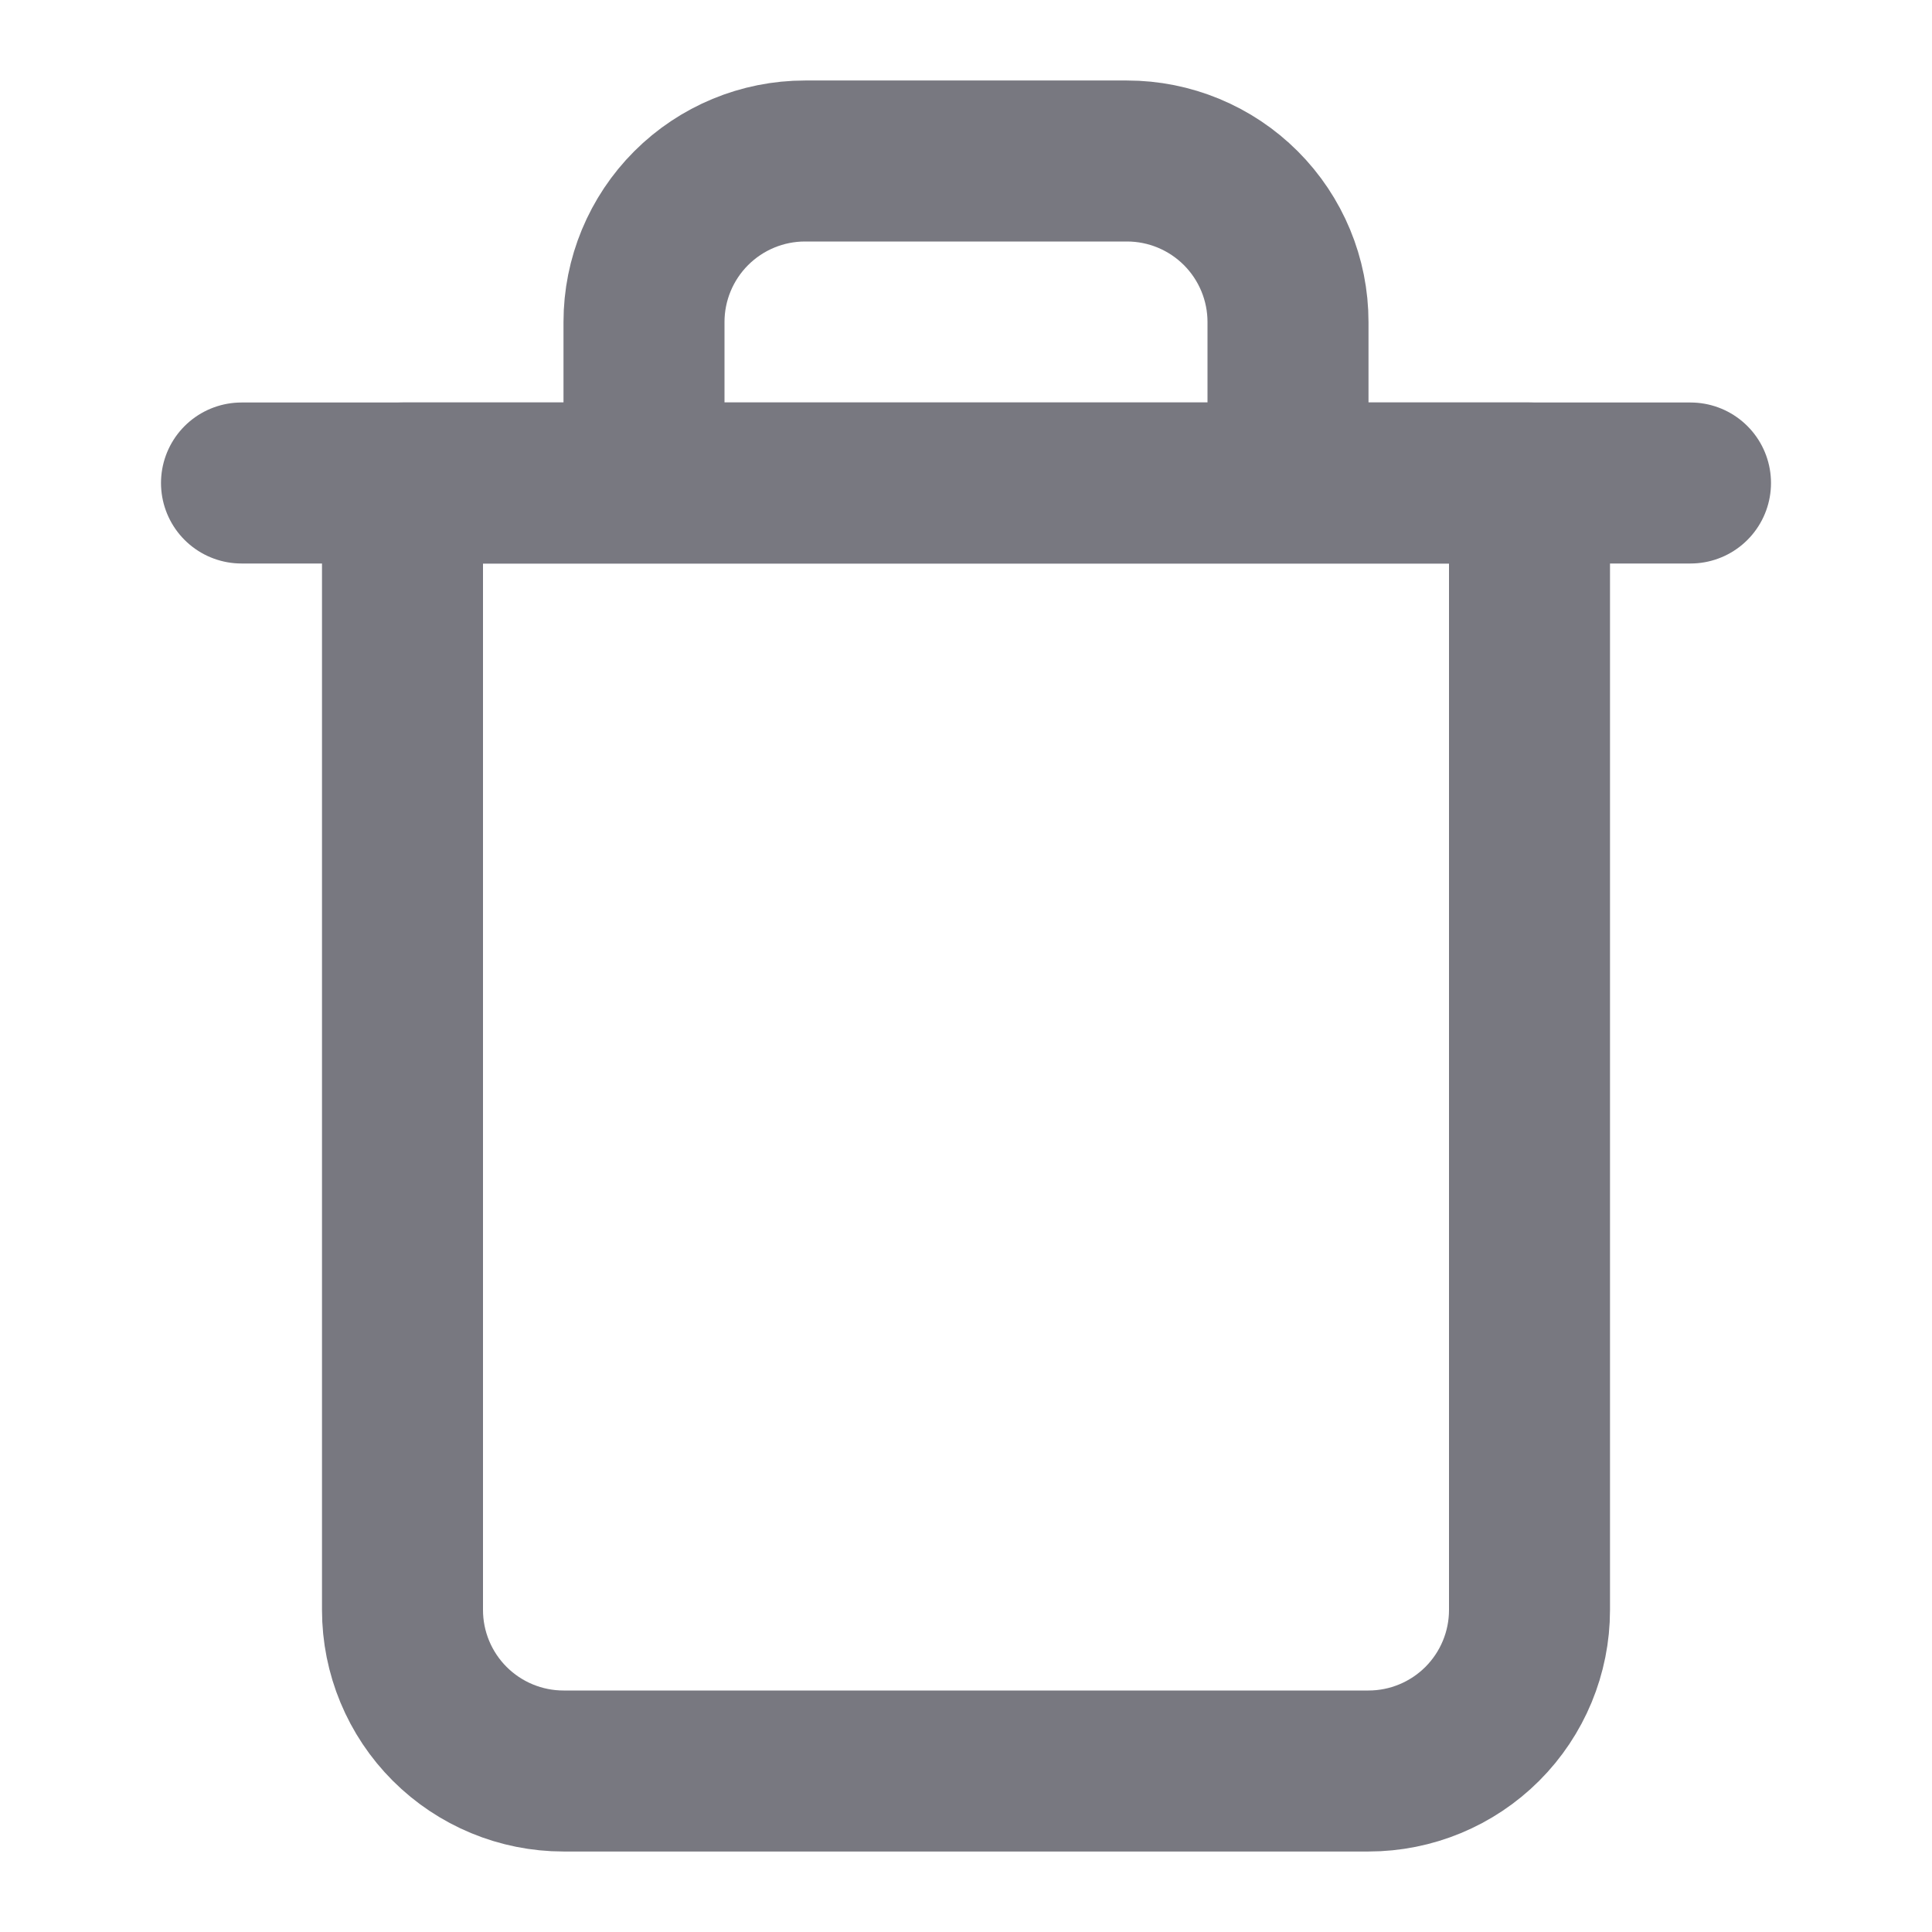
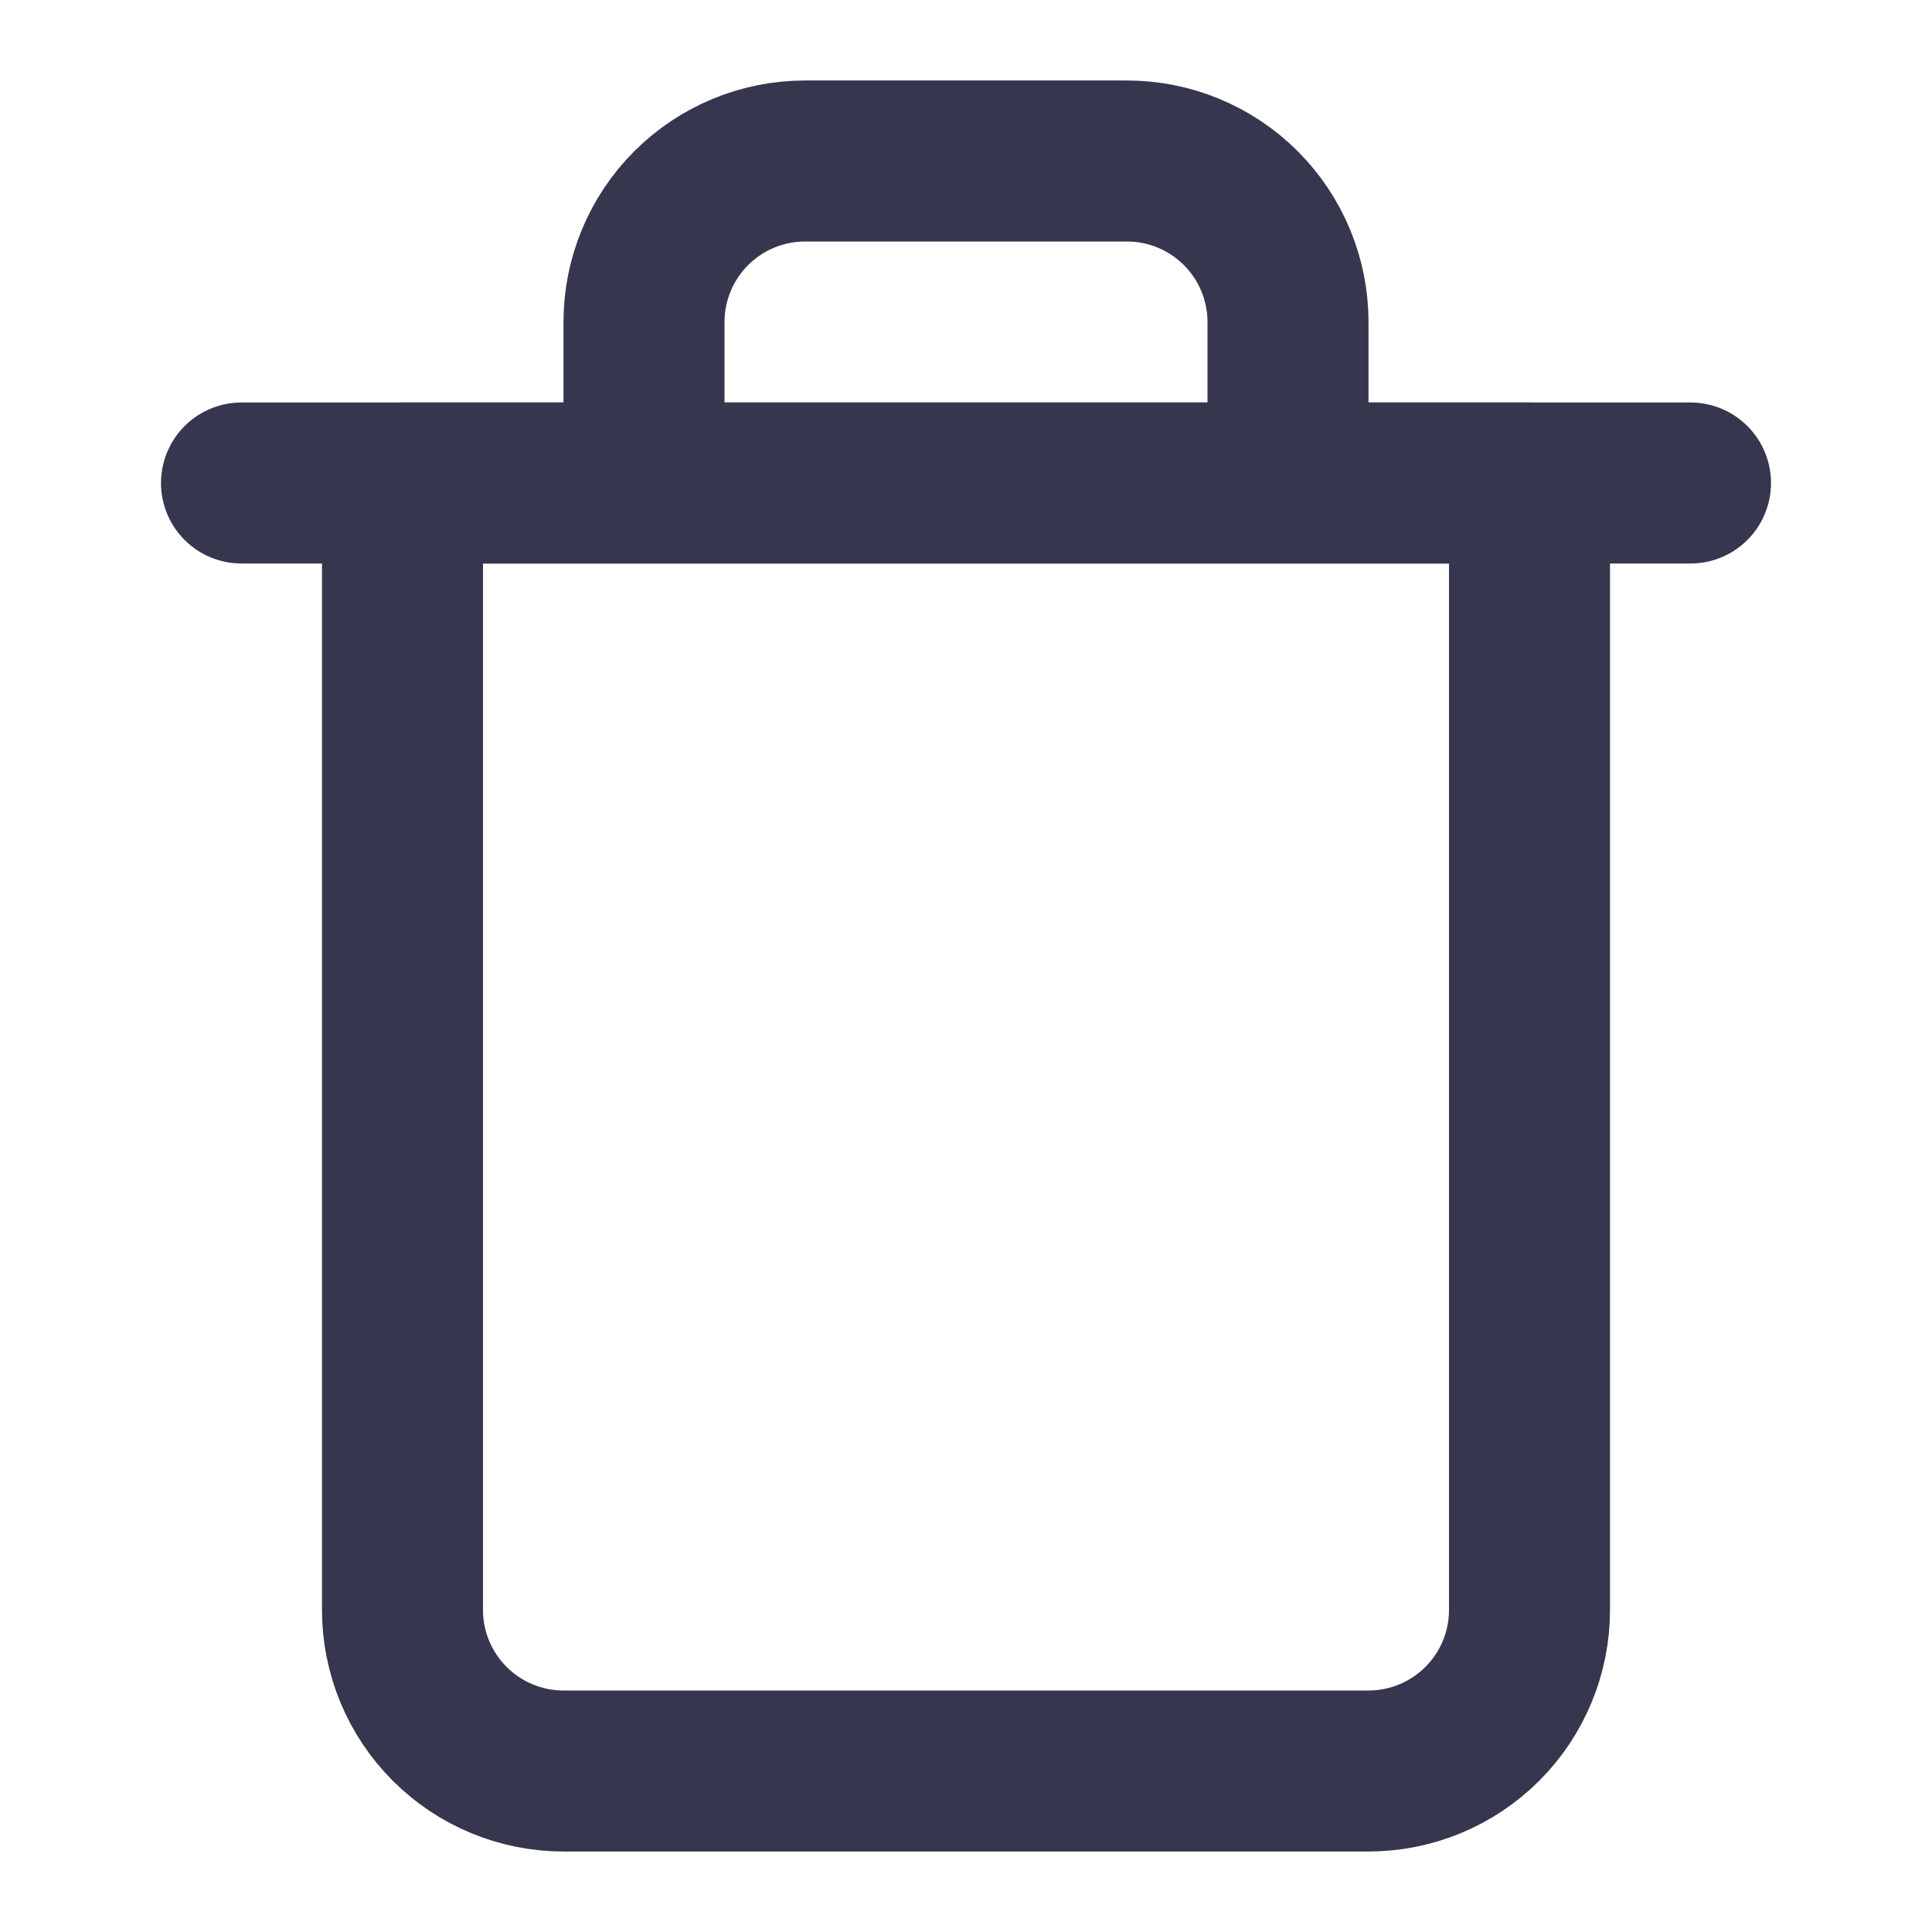
<svg xmlns="http://www.w3.org/2000/svg" width="24" height="24" viewBox="0 0 24 24" fill="none">
-   <path d="M3 6H5H21" stroke="#787880" stroke-width="2" stroke-linecap="round" stroke-linejoin="round" />
-   <path d="M8 6V4C8 3.47 8.211 2.961 8.586 2.586C8.961 2.211 9.47 2 10 2H14C14.53 2 15.039 2.211 15.414 2.586C15.789 2.961 16 3.47 16 4V6M19 6V20C19 20.53 18.789 21.039 18.414 21.414C18.039 21.789 17.53 22 17 22H7C6.47 22 5.961 21.789 5.586 21.414C5.211 21.039 5 20.53 5 20V6H19Z" stroke="#787880" stroke-width="2" stroke-linecap="round" stroke-linejoin="round" />
+   <path d="M3 6H5H21" stroke="#36364e" stroke-width="2" stroke-linecap="round" stroke-linejoin="round" />
+   <path d="M8 6V4C8 3.47 8.211 2.961 8.586 2.586C8.961 2.211 9.47 2 10 2H14C14.53 2 15.039 2.211 15.414 2.586C15.789 2.961 16 3.47 16 4V6M19 6V20C19 20.53 18.789 21.039 18.414 21.414C18.039 21.789 17.53 22 17 22H7C6.47 22 5.961 21.789 5.586 21.414C5.211 21.039 5 20.53 5 20V6H19Z" stroke="#36364e" stroke-width="2" stroke-linecap="round" stroke-linejoin="round" />
</svg>
